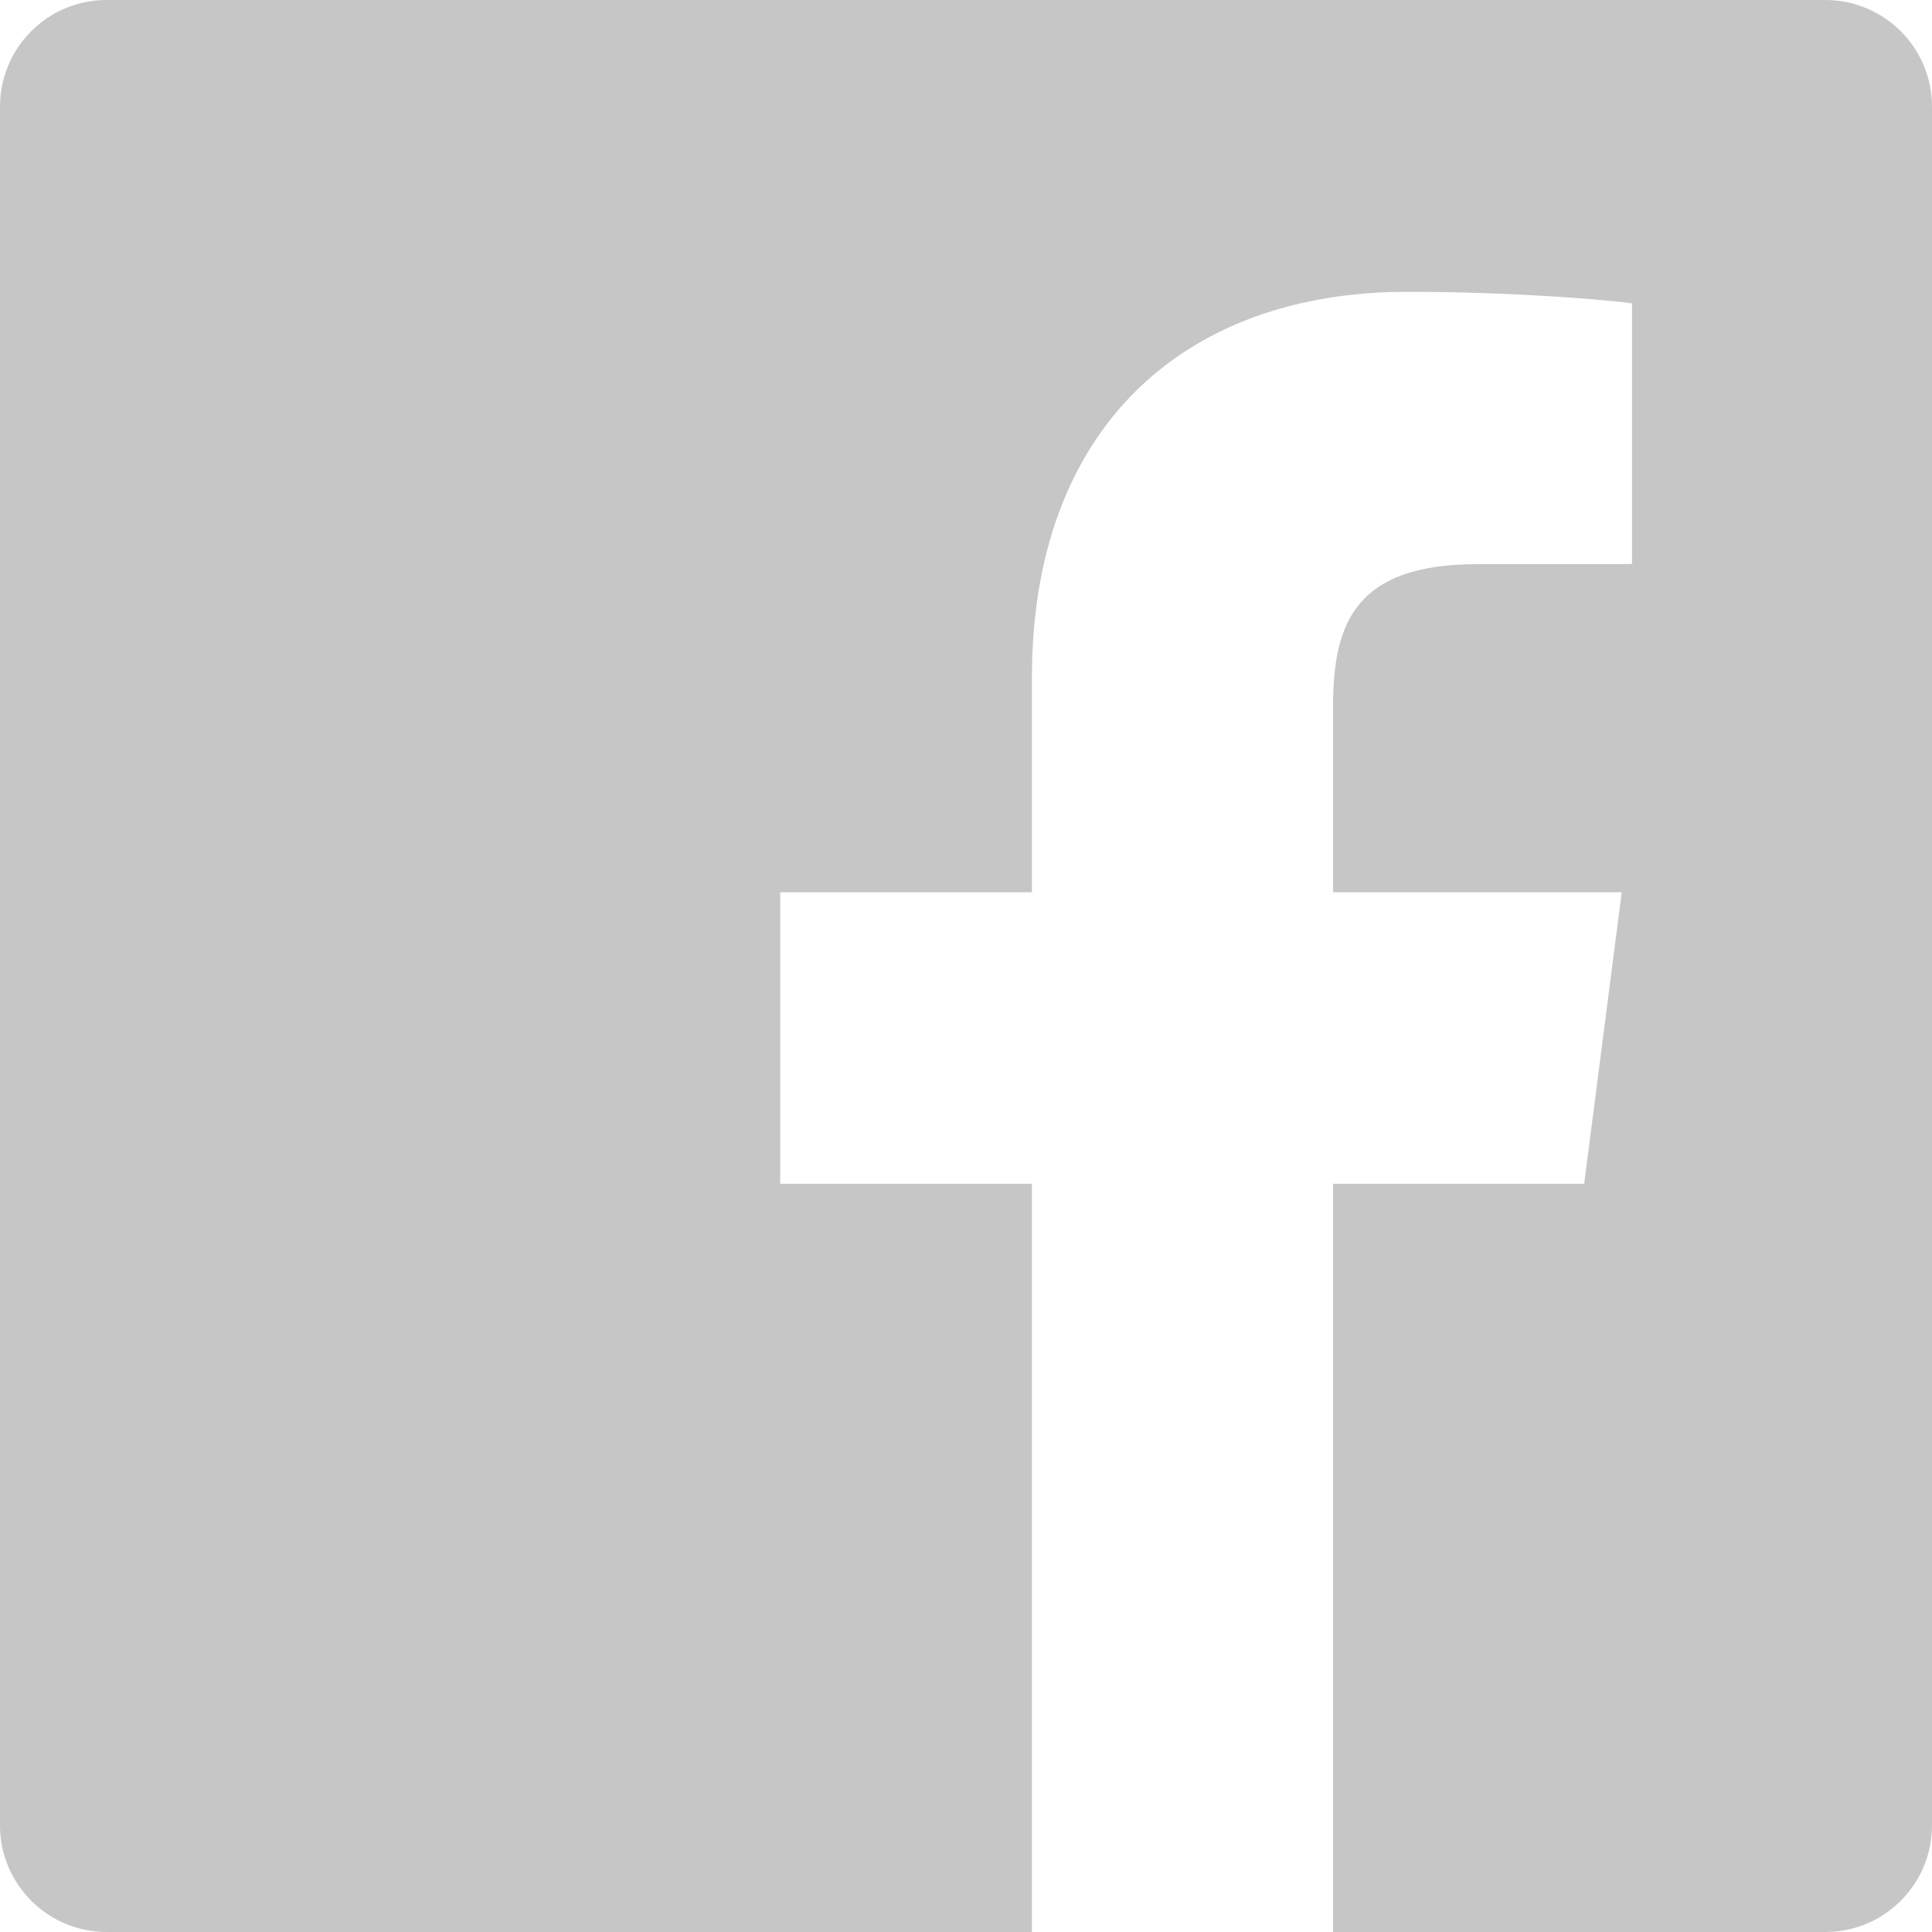
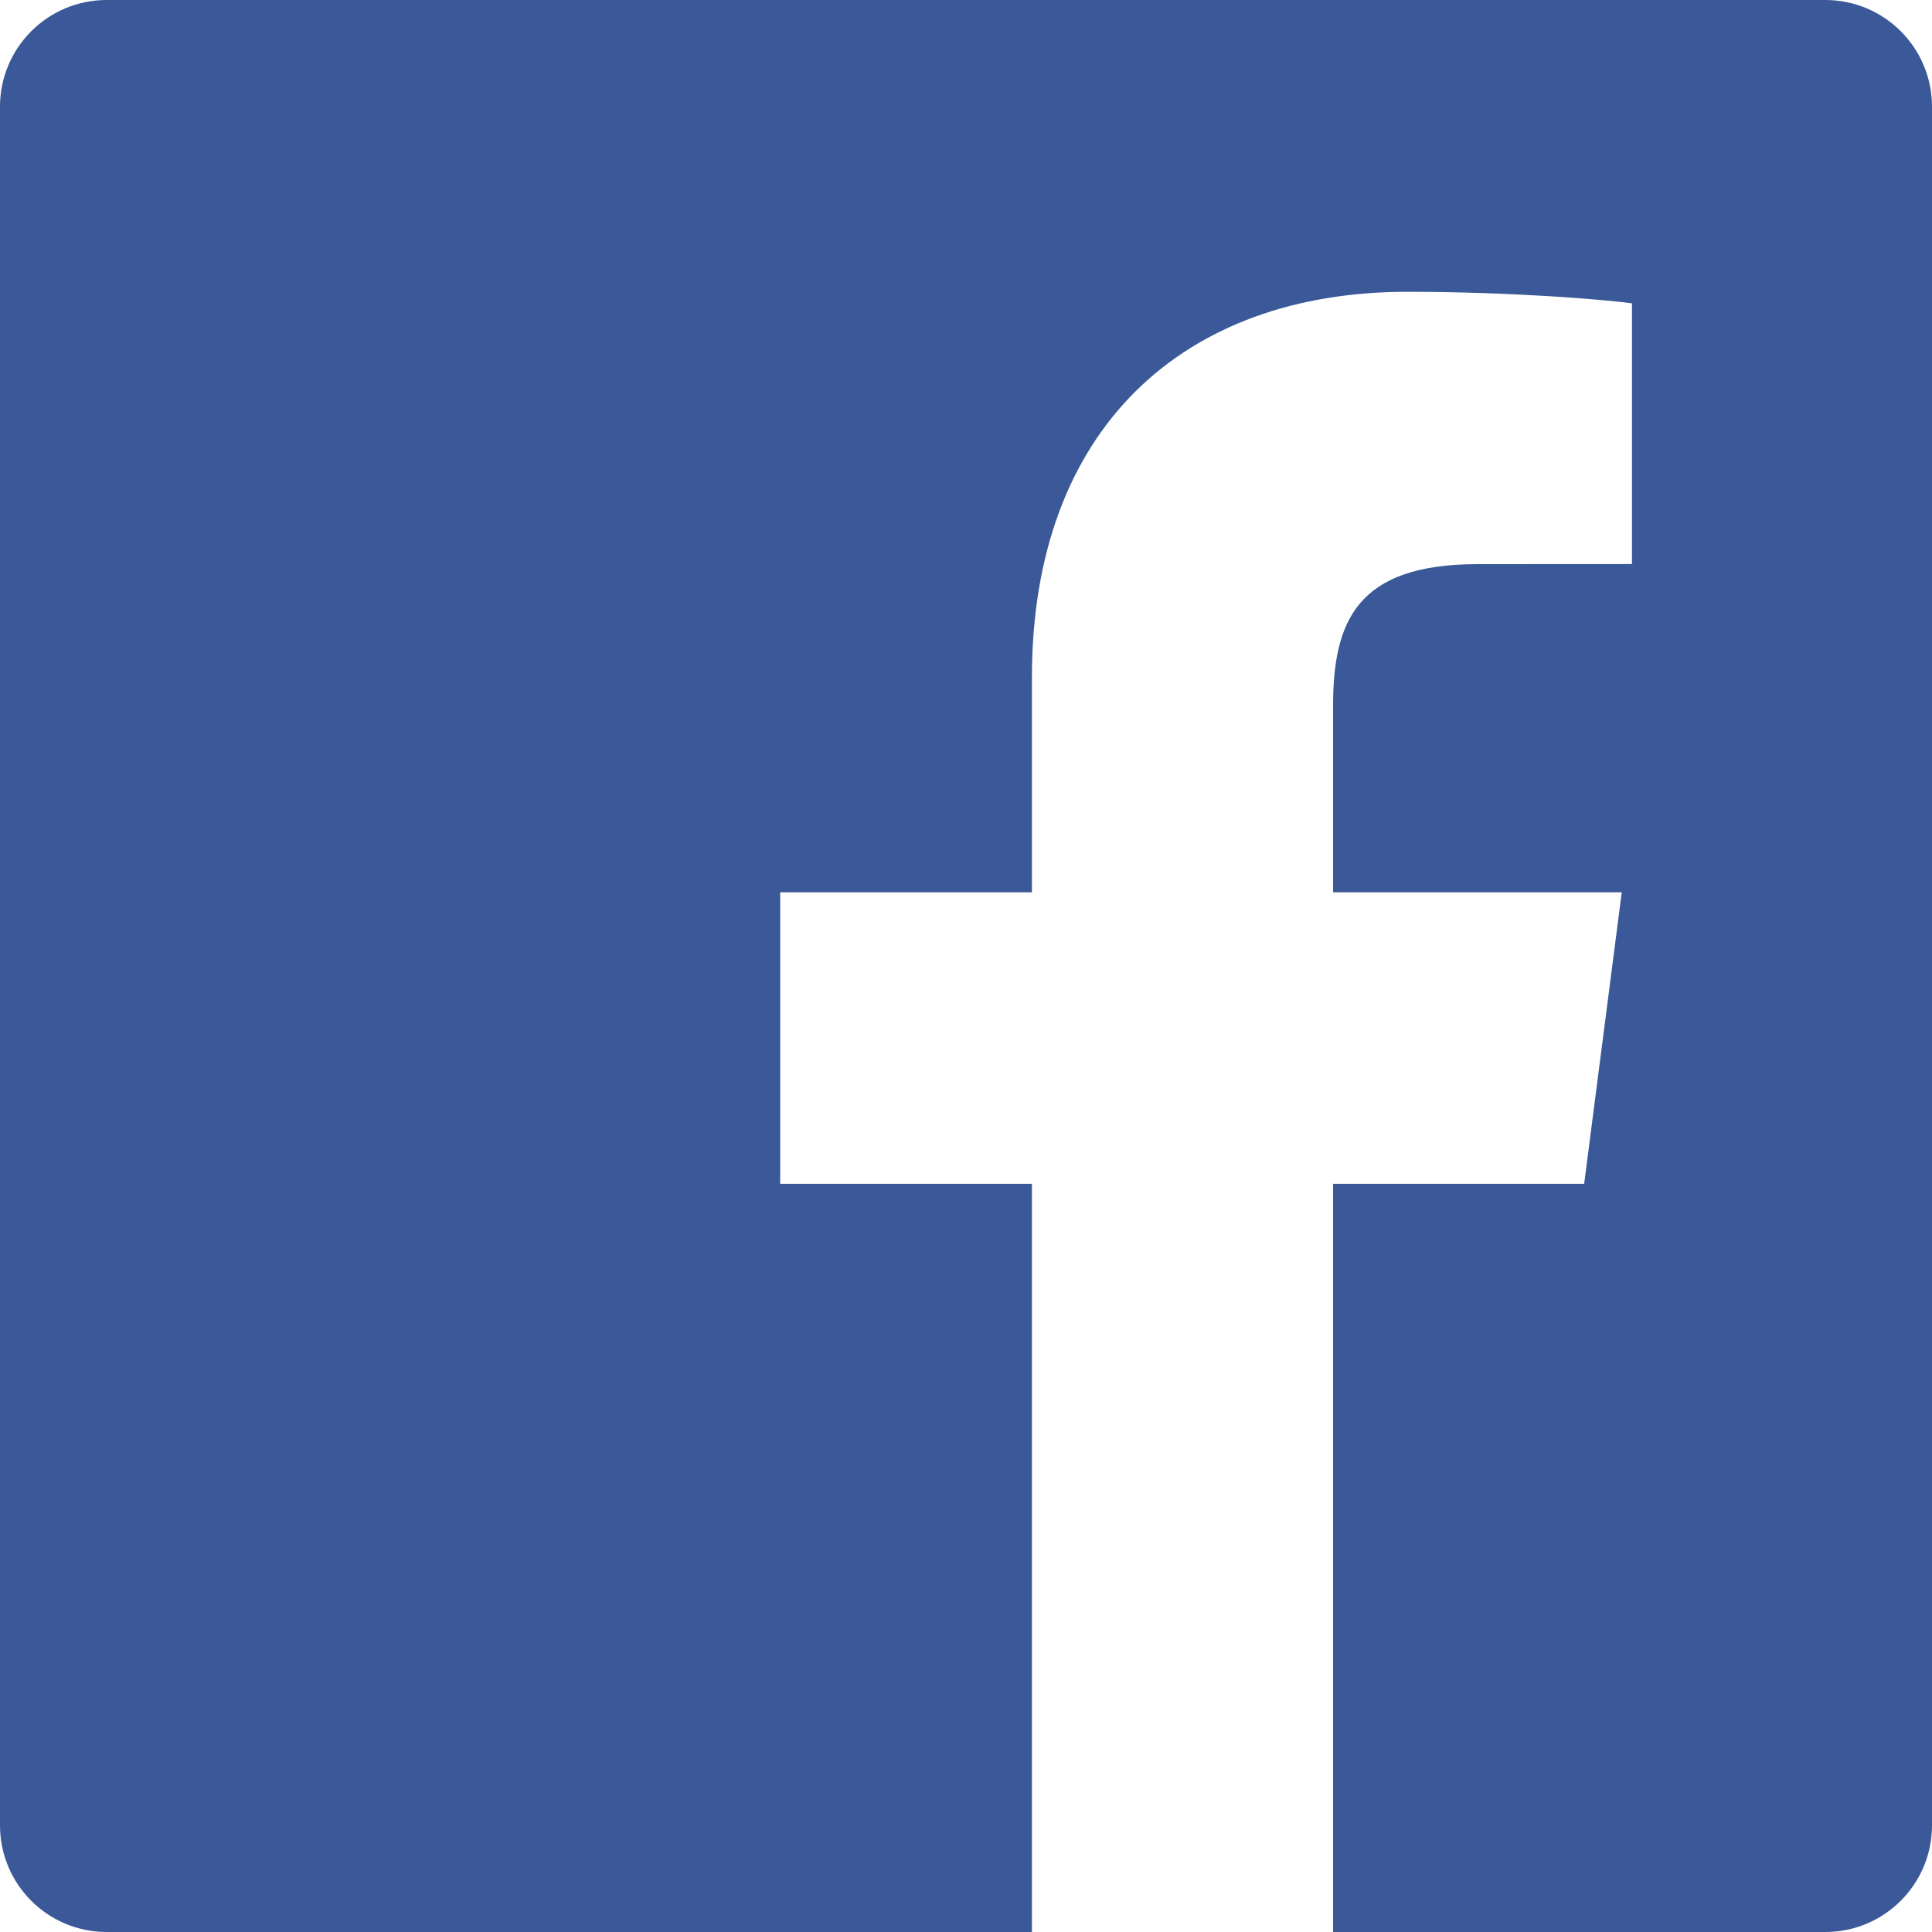
<svg xmlns="http://www.w3.org/2000/svg" width="24px" height="24px" viewBox="0 0 24 24" version="1.1">
  <defs />
  <g id="Assets" stroke="none" stroke-width="1" fill="none" fill-rule="evenodd">
-     <path d="M12.819,24 L1.325,24 C0.593,24 0,23.407 0,22.675 L0,1.325 C0,0.593 0.593,0 1.325,0 L22.675,0 C23.407,0 24,0.593 24,1.325 L24,22.675 C24,23.407 23.407,24 22.675,24 L16.56,24 L16.56,14.706 L19.679,14.706 L20.146,11.084 L16.56,11.084 L16.56,8.771 C16.56,7.723 16.851,7.008 18.355,7.008 L20.273,7.007 L20.273,3.768 C19.941,3.723 18.802,3.625 17.478,3.625 C14.712,3.625 12.819,5.313 12.819,8.413 L12.819,11.084 L9.692,11.084 L9.692,14.706 L12.819,14.706 L12.819,24 L12.819,24 L12.819,24 Z" id="_Assets/facebook_icon" fill="#C6C6C6" />
+     <path d="M12.819,24 L1.325,24 C0.593,24 0,23.407 0,22.675 L0,1.325 C0,0.593 0.593,0 1.325,0 L22.675,0 C23.407,0 24,0.593 24,1.325 L24,22.675 C24,23.407 23.407,24 22.675,24 L16.56,24 L16.56,14.706 L19.679,14.706 L20.146,11.084 L16.56,11.084 L16.56,8.771 C16.56,7.723 16.851,7.008 18.355,7.008 L20.273,7.007 L20.273,3.768 C19.941,3.723 18.802,3.625 17.478,3.625 C14.712,3.625 12.819,5.313 12.819,8.413 L12.819,11.084 L9.692,11.084 L9.692,14.706 L12.819,14.706 L12.819,24 L12.819,24 L12.819,24 Z" id="_Assets/facebook_icon" fill="#3B5998" />
  </g>
</svg>
